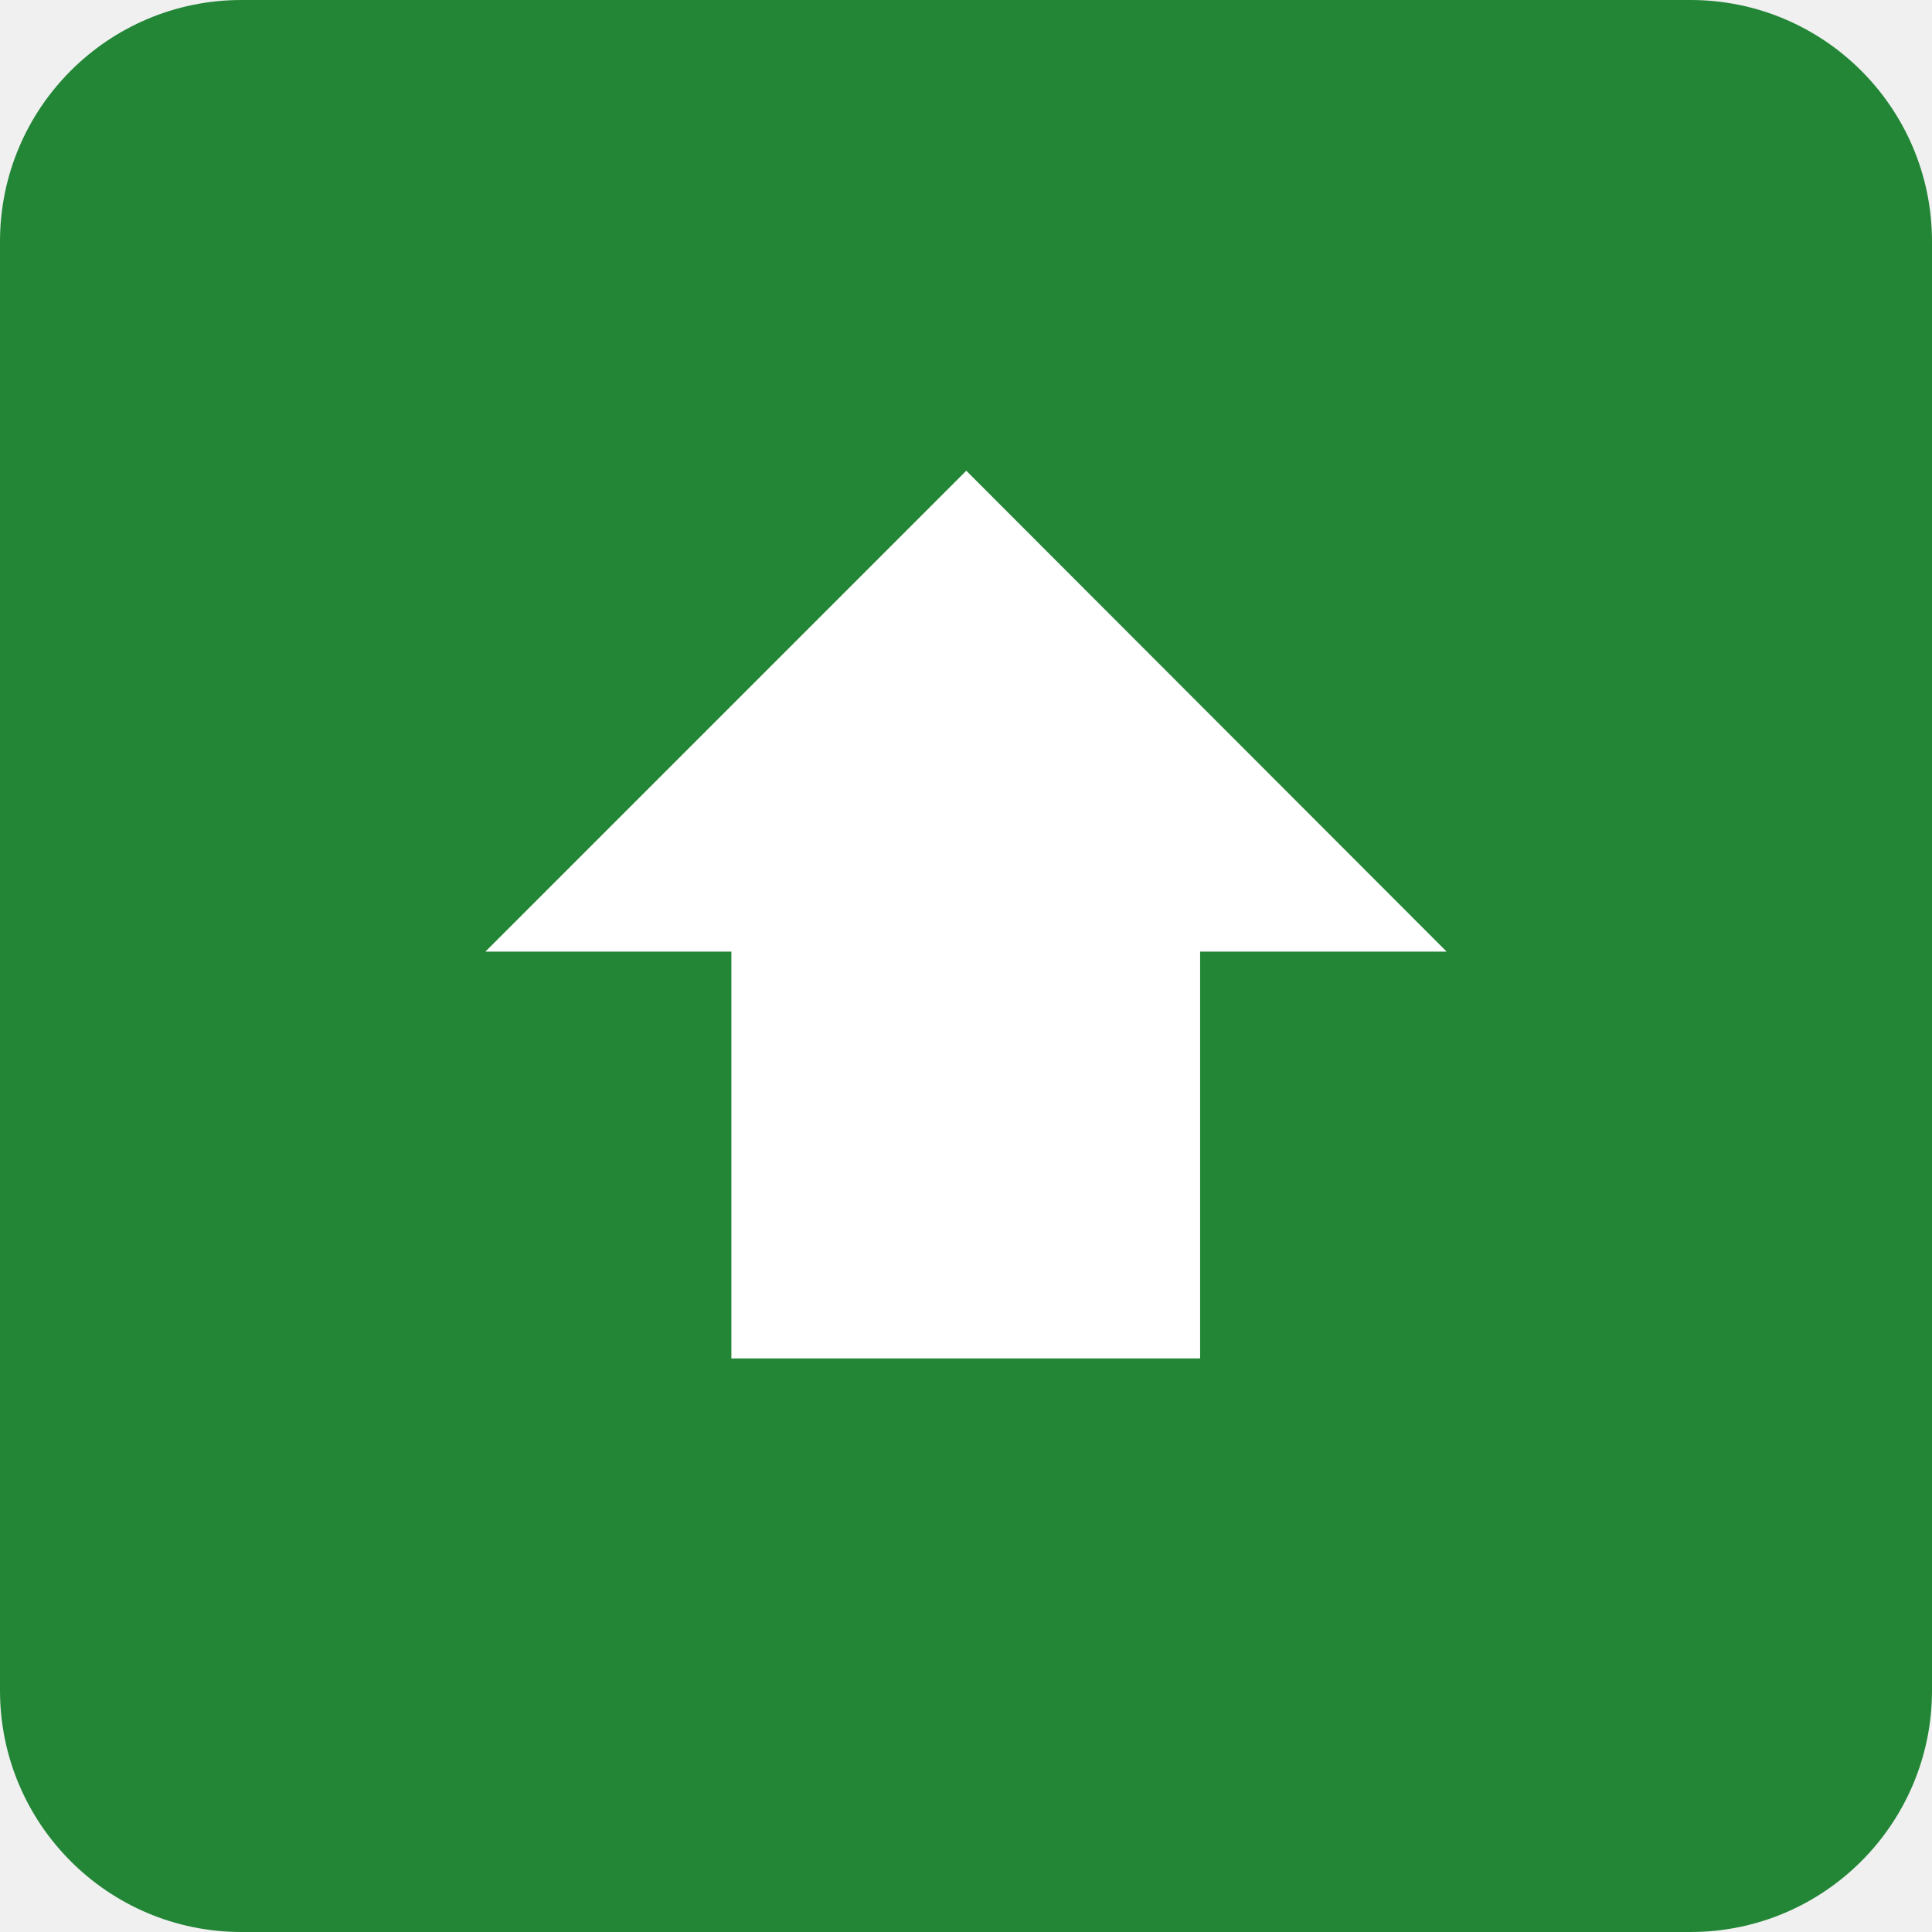
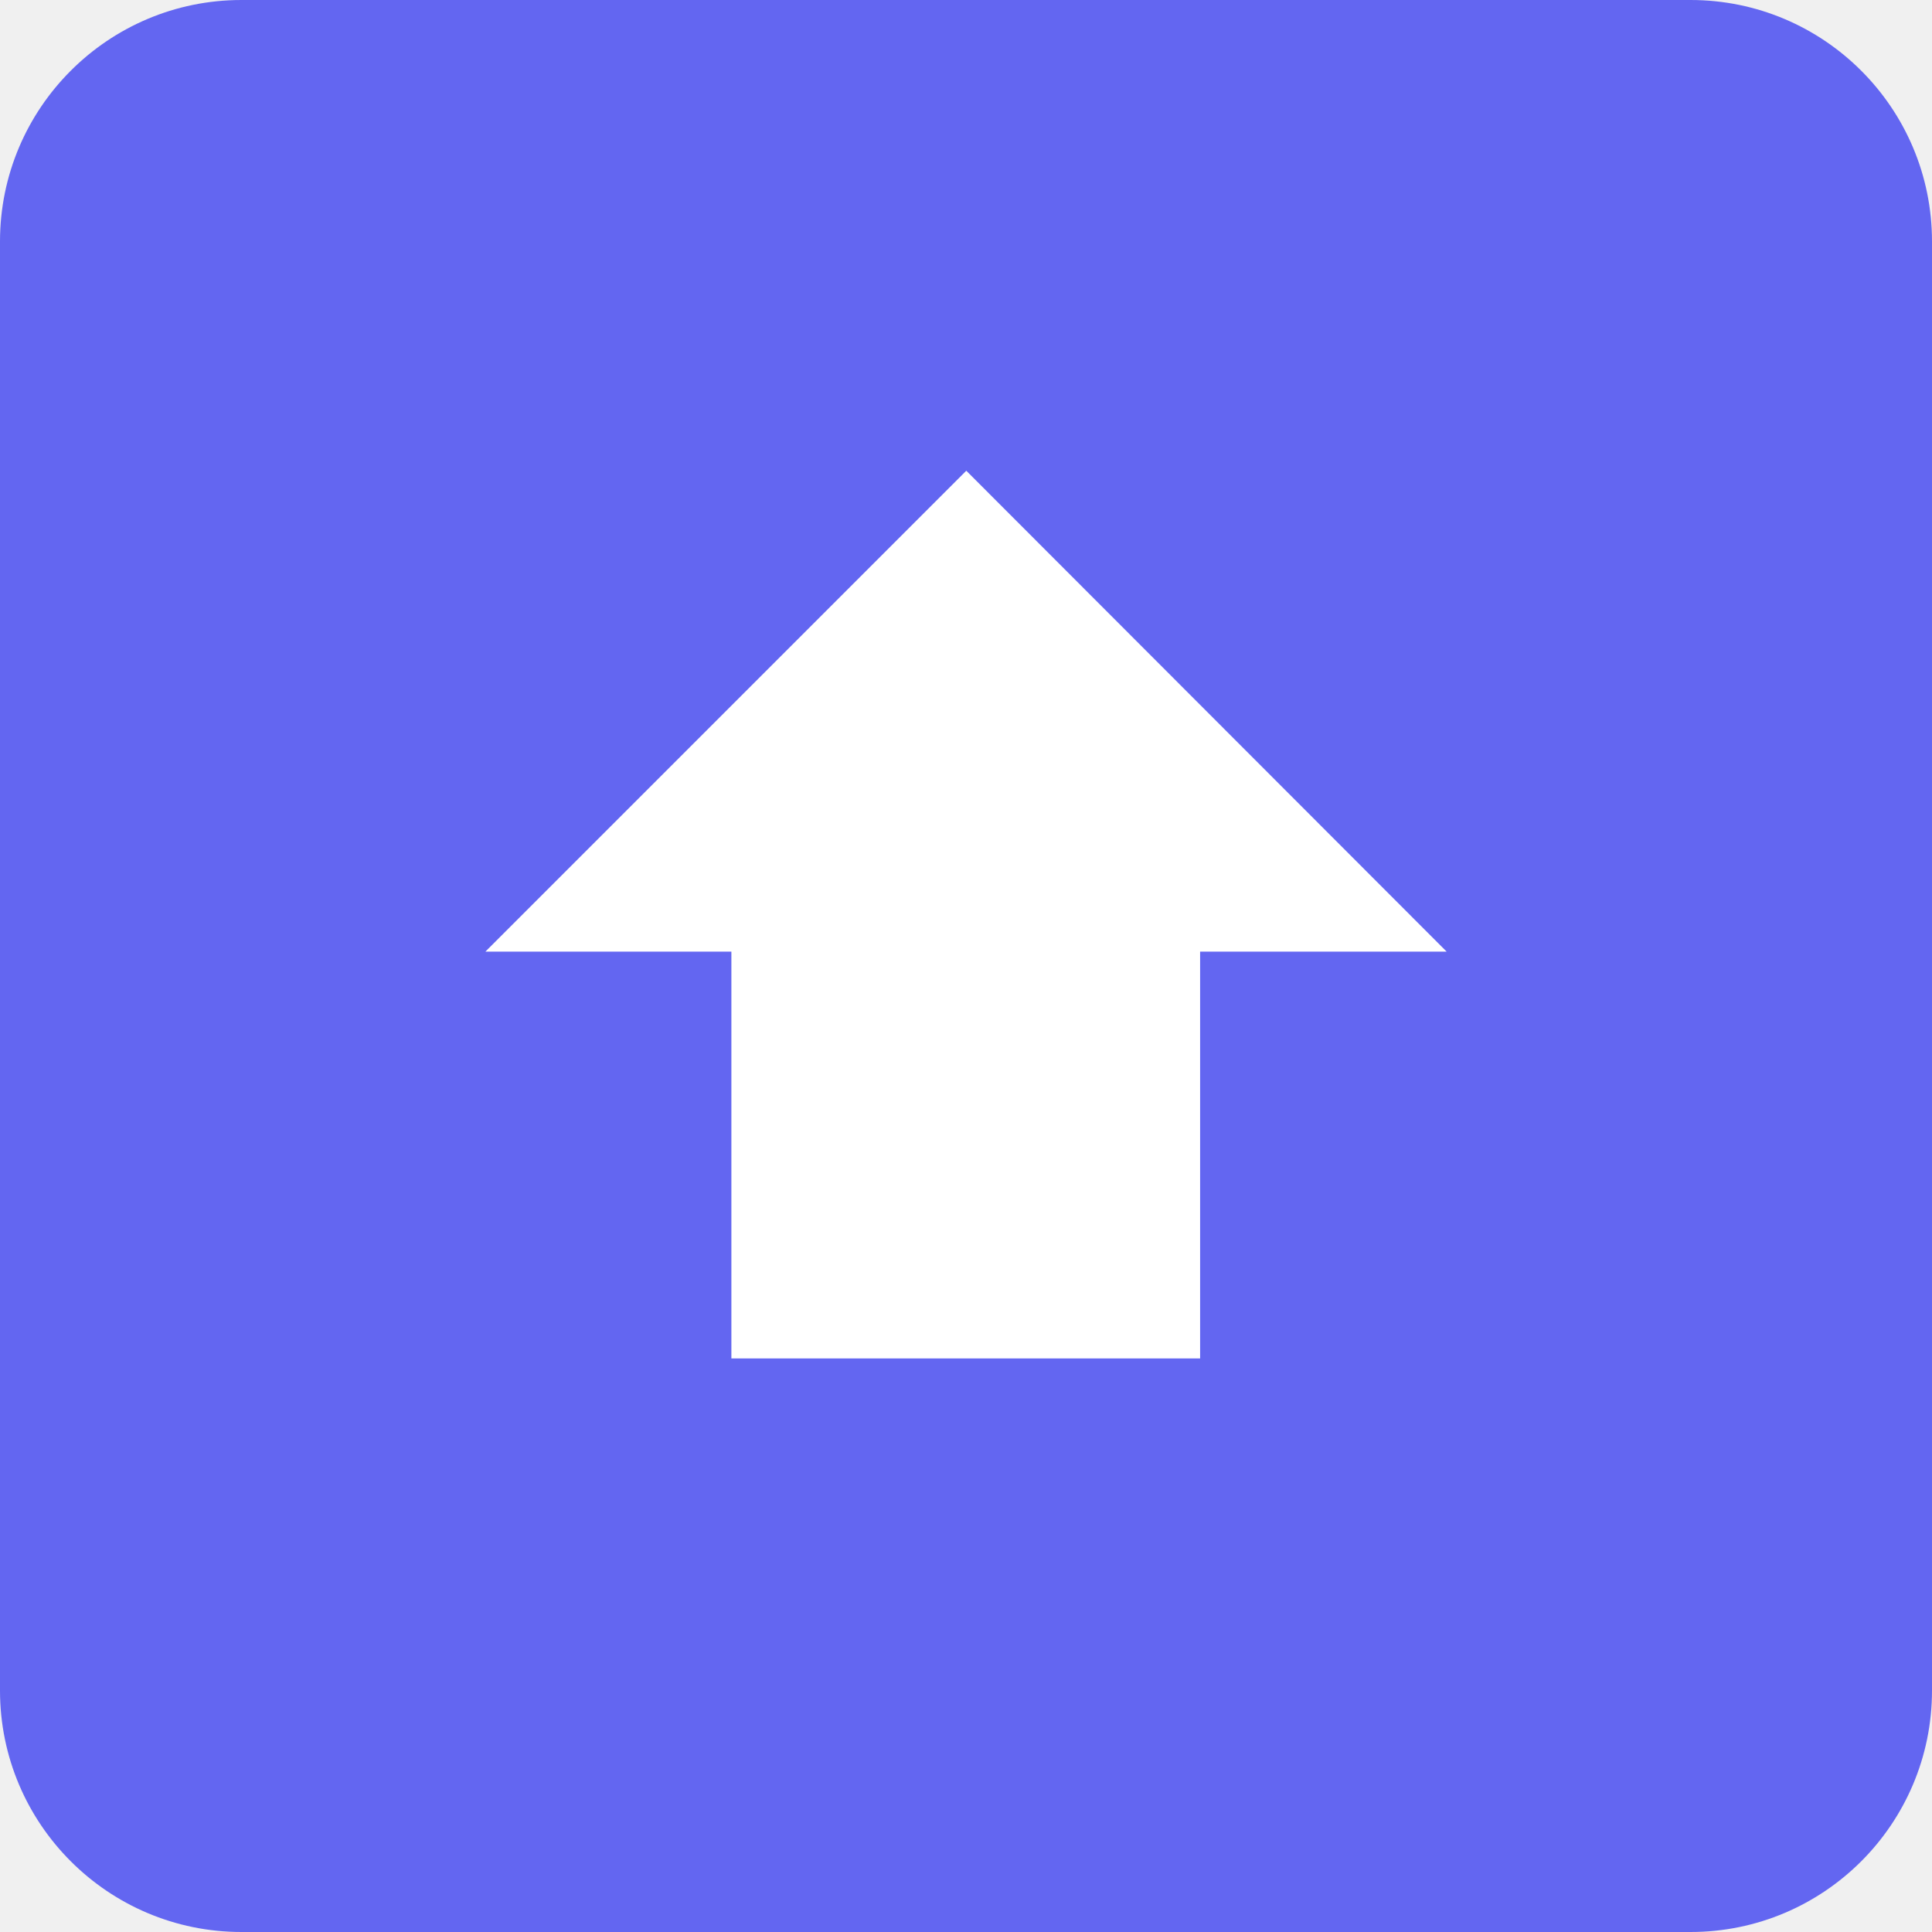
<svg xmlns="http://www.w3.org/2000/svg" viewBox="0 0 512 512">
-   <rect width="512" height="512" rx="64" fill="#238636" />
+   <rect width="512" height="512" rx="64" fill="#6366f1" />
  <text x="256" y="360" font-size="300" font-family="system-ui, -apple-system, BlinkMacSystemFont, 'Segoe UI', sans-serif" text-anchor="middle" fill="#ffffff">⬆</text>
</svg>
